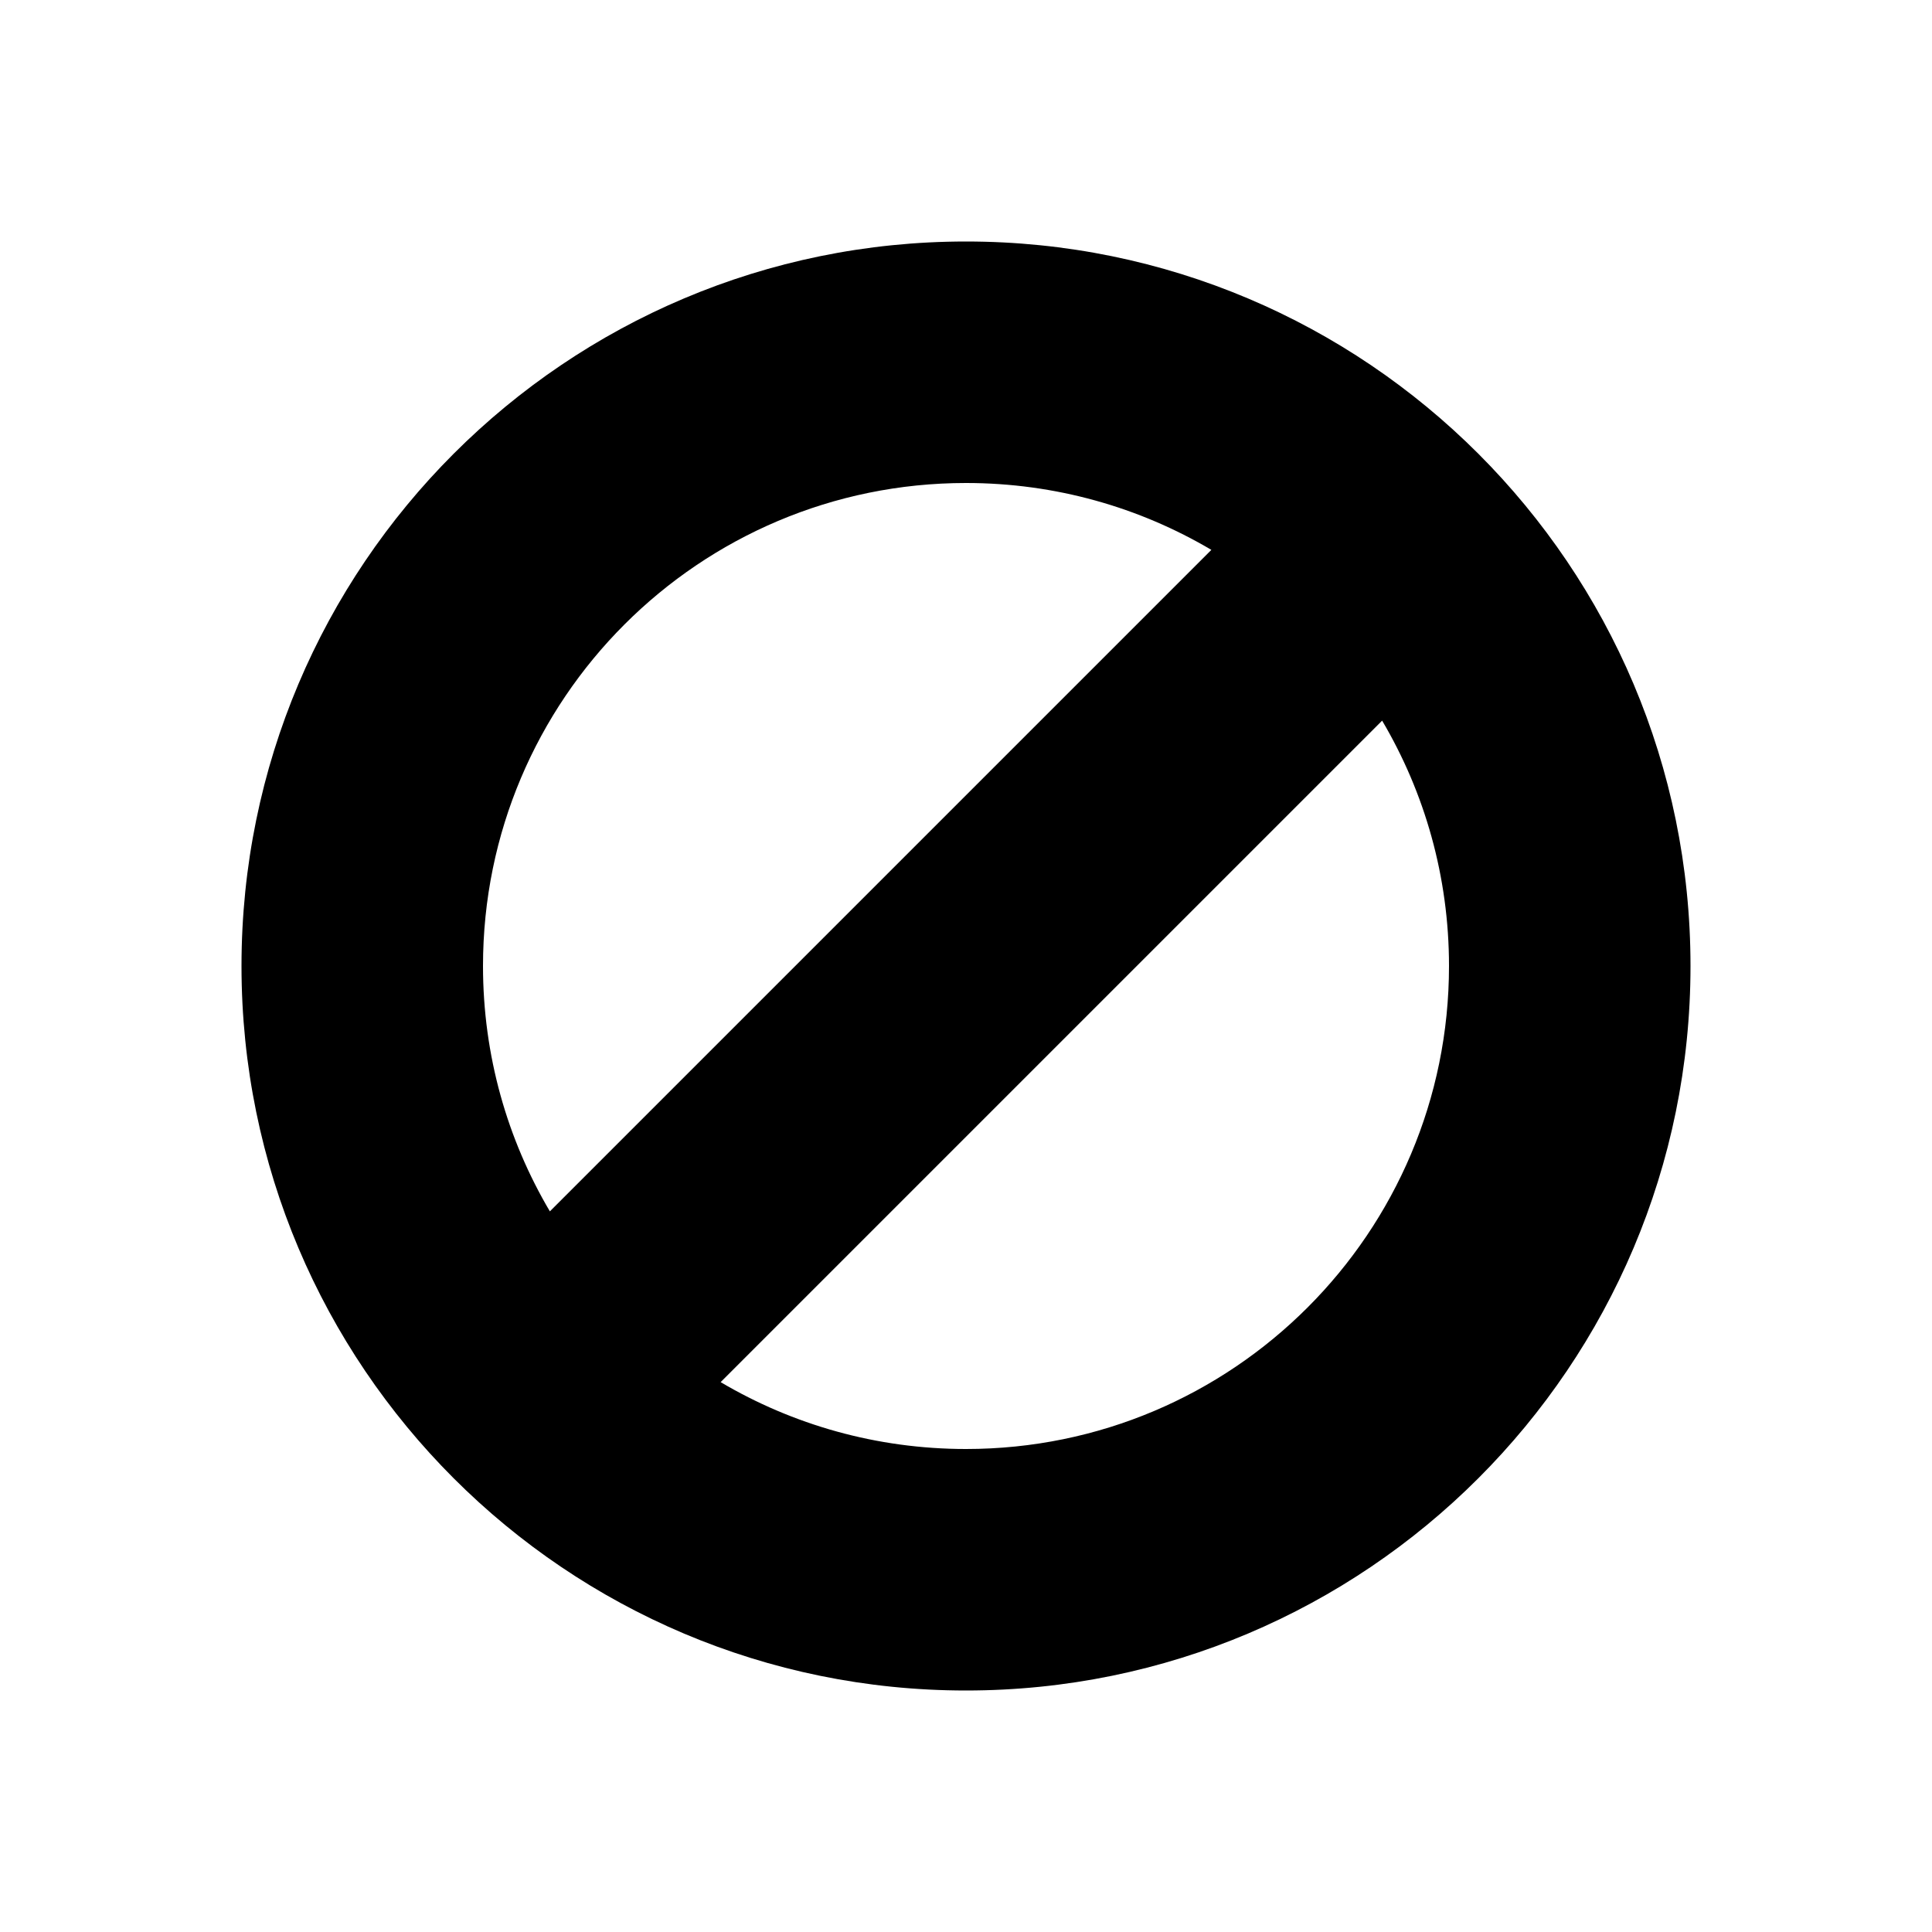
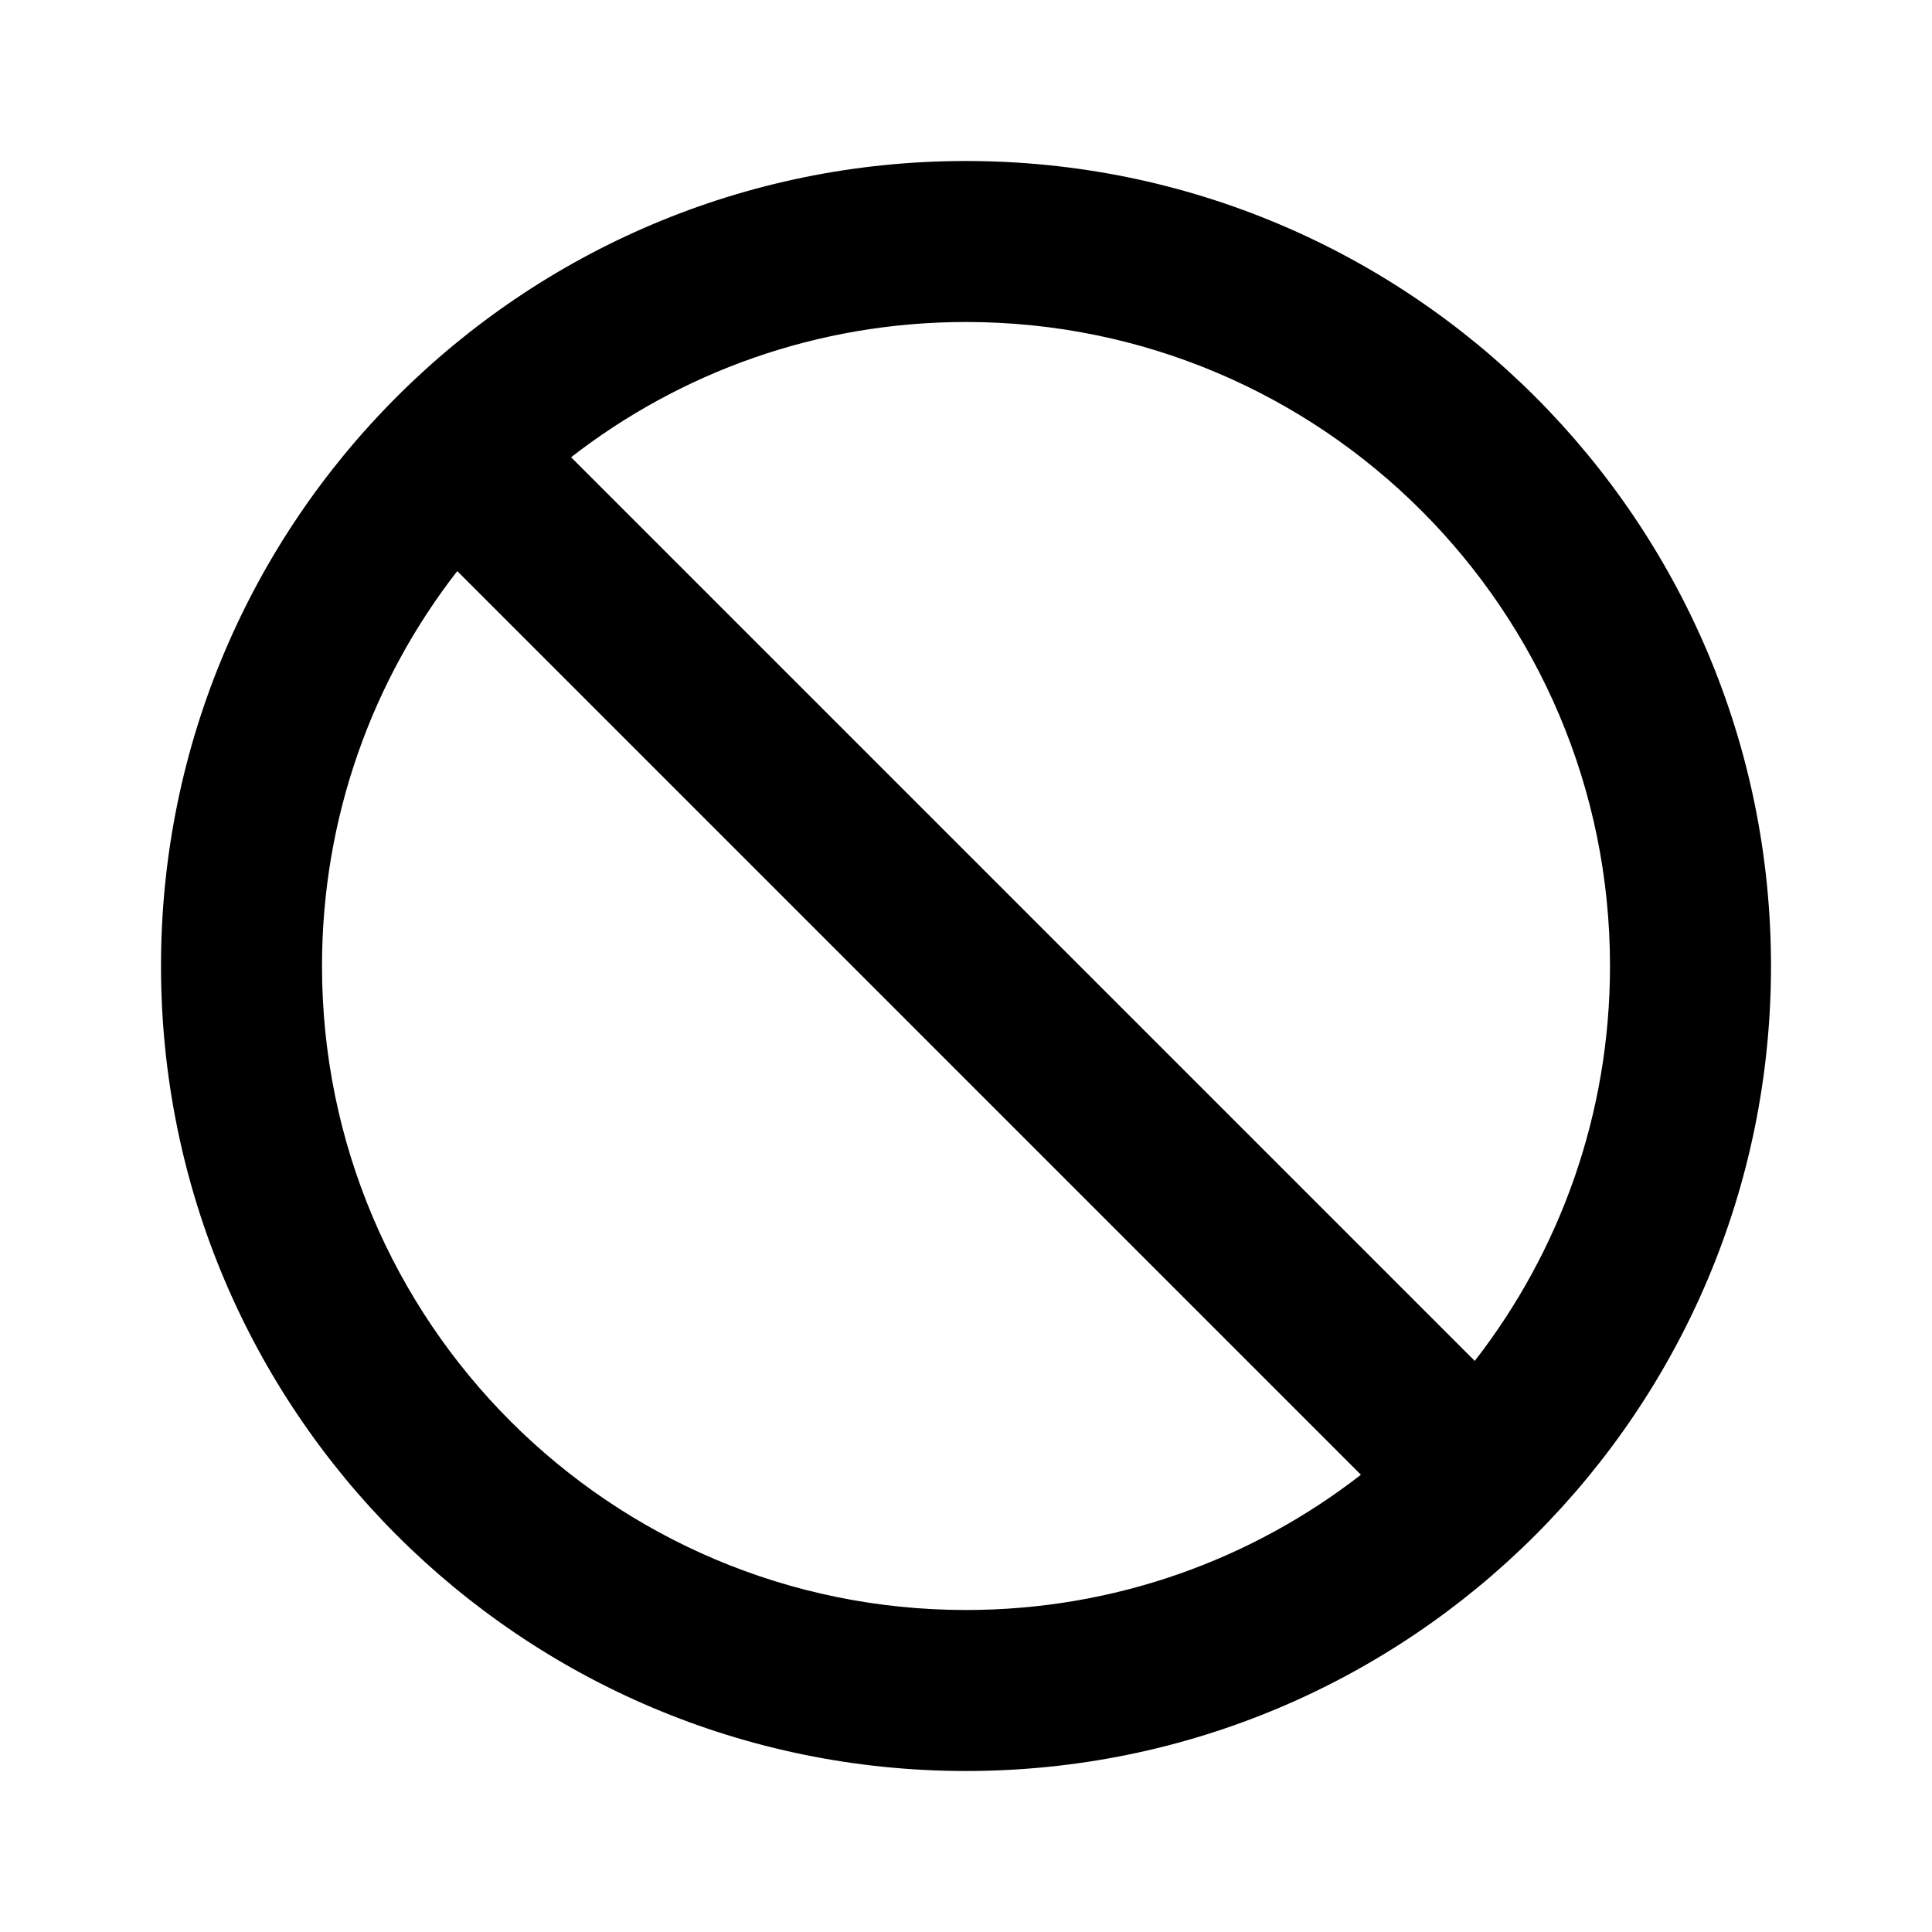
<svg xmlns="http://www.w3.org/2000/svg" viewBox="0 0 512 512">
-   <path fill-rule="evenodd" d="M448 256C448 362.039 362.039 448 256 448C149.961 448 64 362.039 64 256C64 149.961 149.961 64 256 64C362.039 64 448 149.961 448 256ZM384 256C384 326.692 326.692 384 256 384C232.262 384 210.033 377.538 190.977 366.278L366.278 190.977C377.538 210.033 384 232.262 384 256ZM145.722 321.023L321.023 145.722C301.967 134.462 279.738 128 256 128C185.308 128 128 185.308 128 256C128 279.738 134.462 301.967 145.722 321.023Z" />
+   <path fill-rule="evenodd" clip-rule="evenodd" d="M469.334 256C469.334 373.821 373.821 469.333 256 469.333C138.18 469.333 42.667 373.821 42.667 256C42.667 138.179 138.18 42.667 256 42.667C373.821 42.667 469.334 138.179 469.334 256ZM360.654 390.824C331.754 413.289 295.439 426.667 256 426.667C161.744 426.667 85.334 350.257 85.334 256C85.334 216.561 98.711 180.246 121.177 151.346L360.654 390.824ZM390.824 360.654L151.347 121.176C180.246 98.711 216.561 85.333 256 85.333C350.257 85.333 426.667 161.743 426.667 256C426.667 295.439 413.289 331.754 390.824 360.654Z" fill="black" />
</svg>
